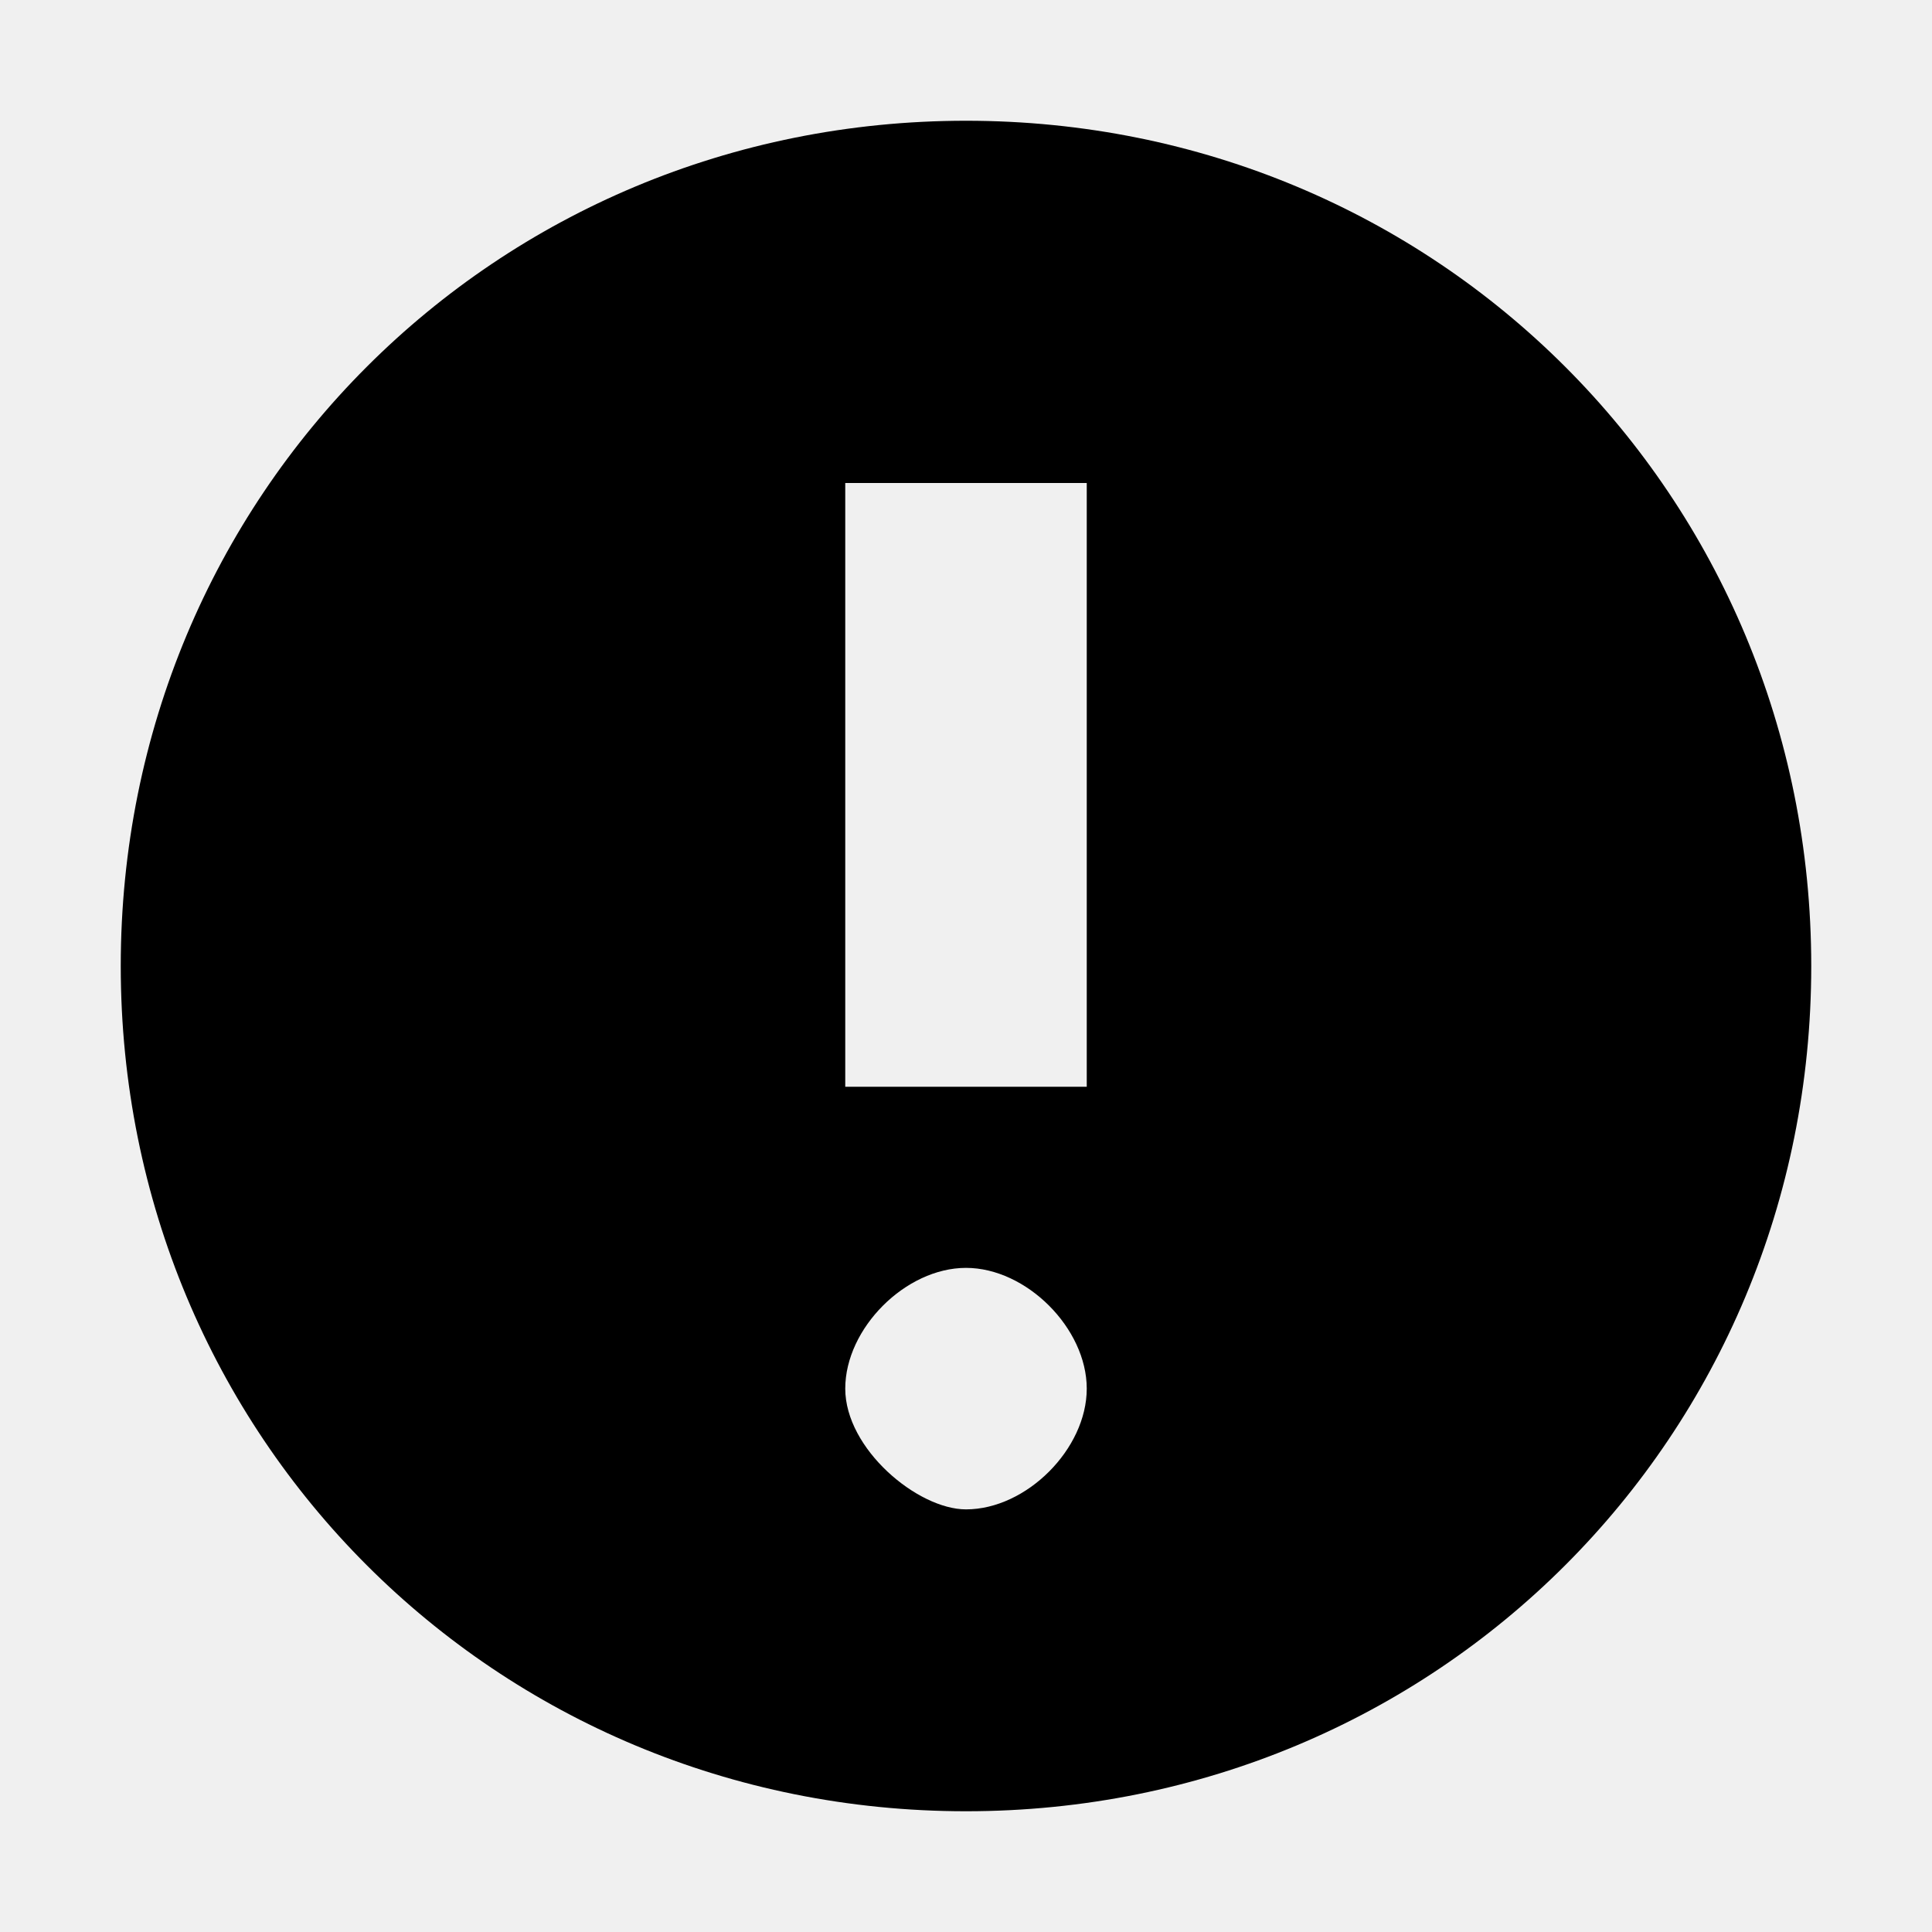
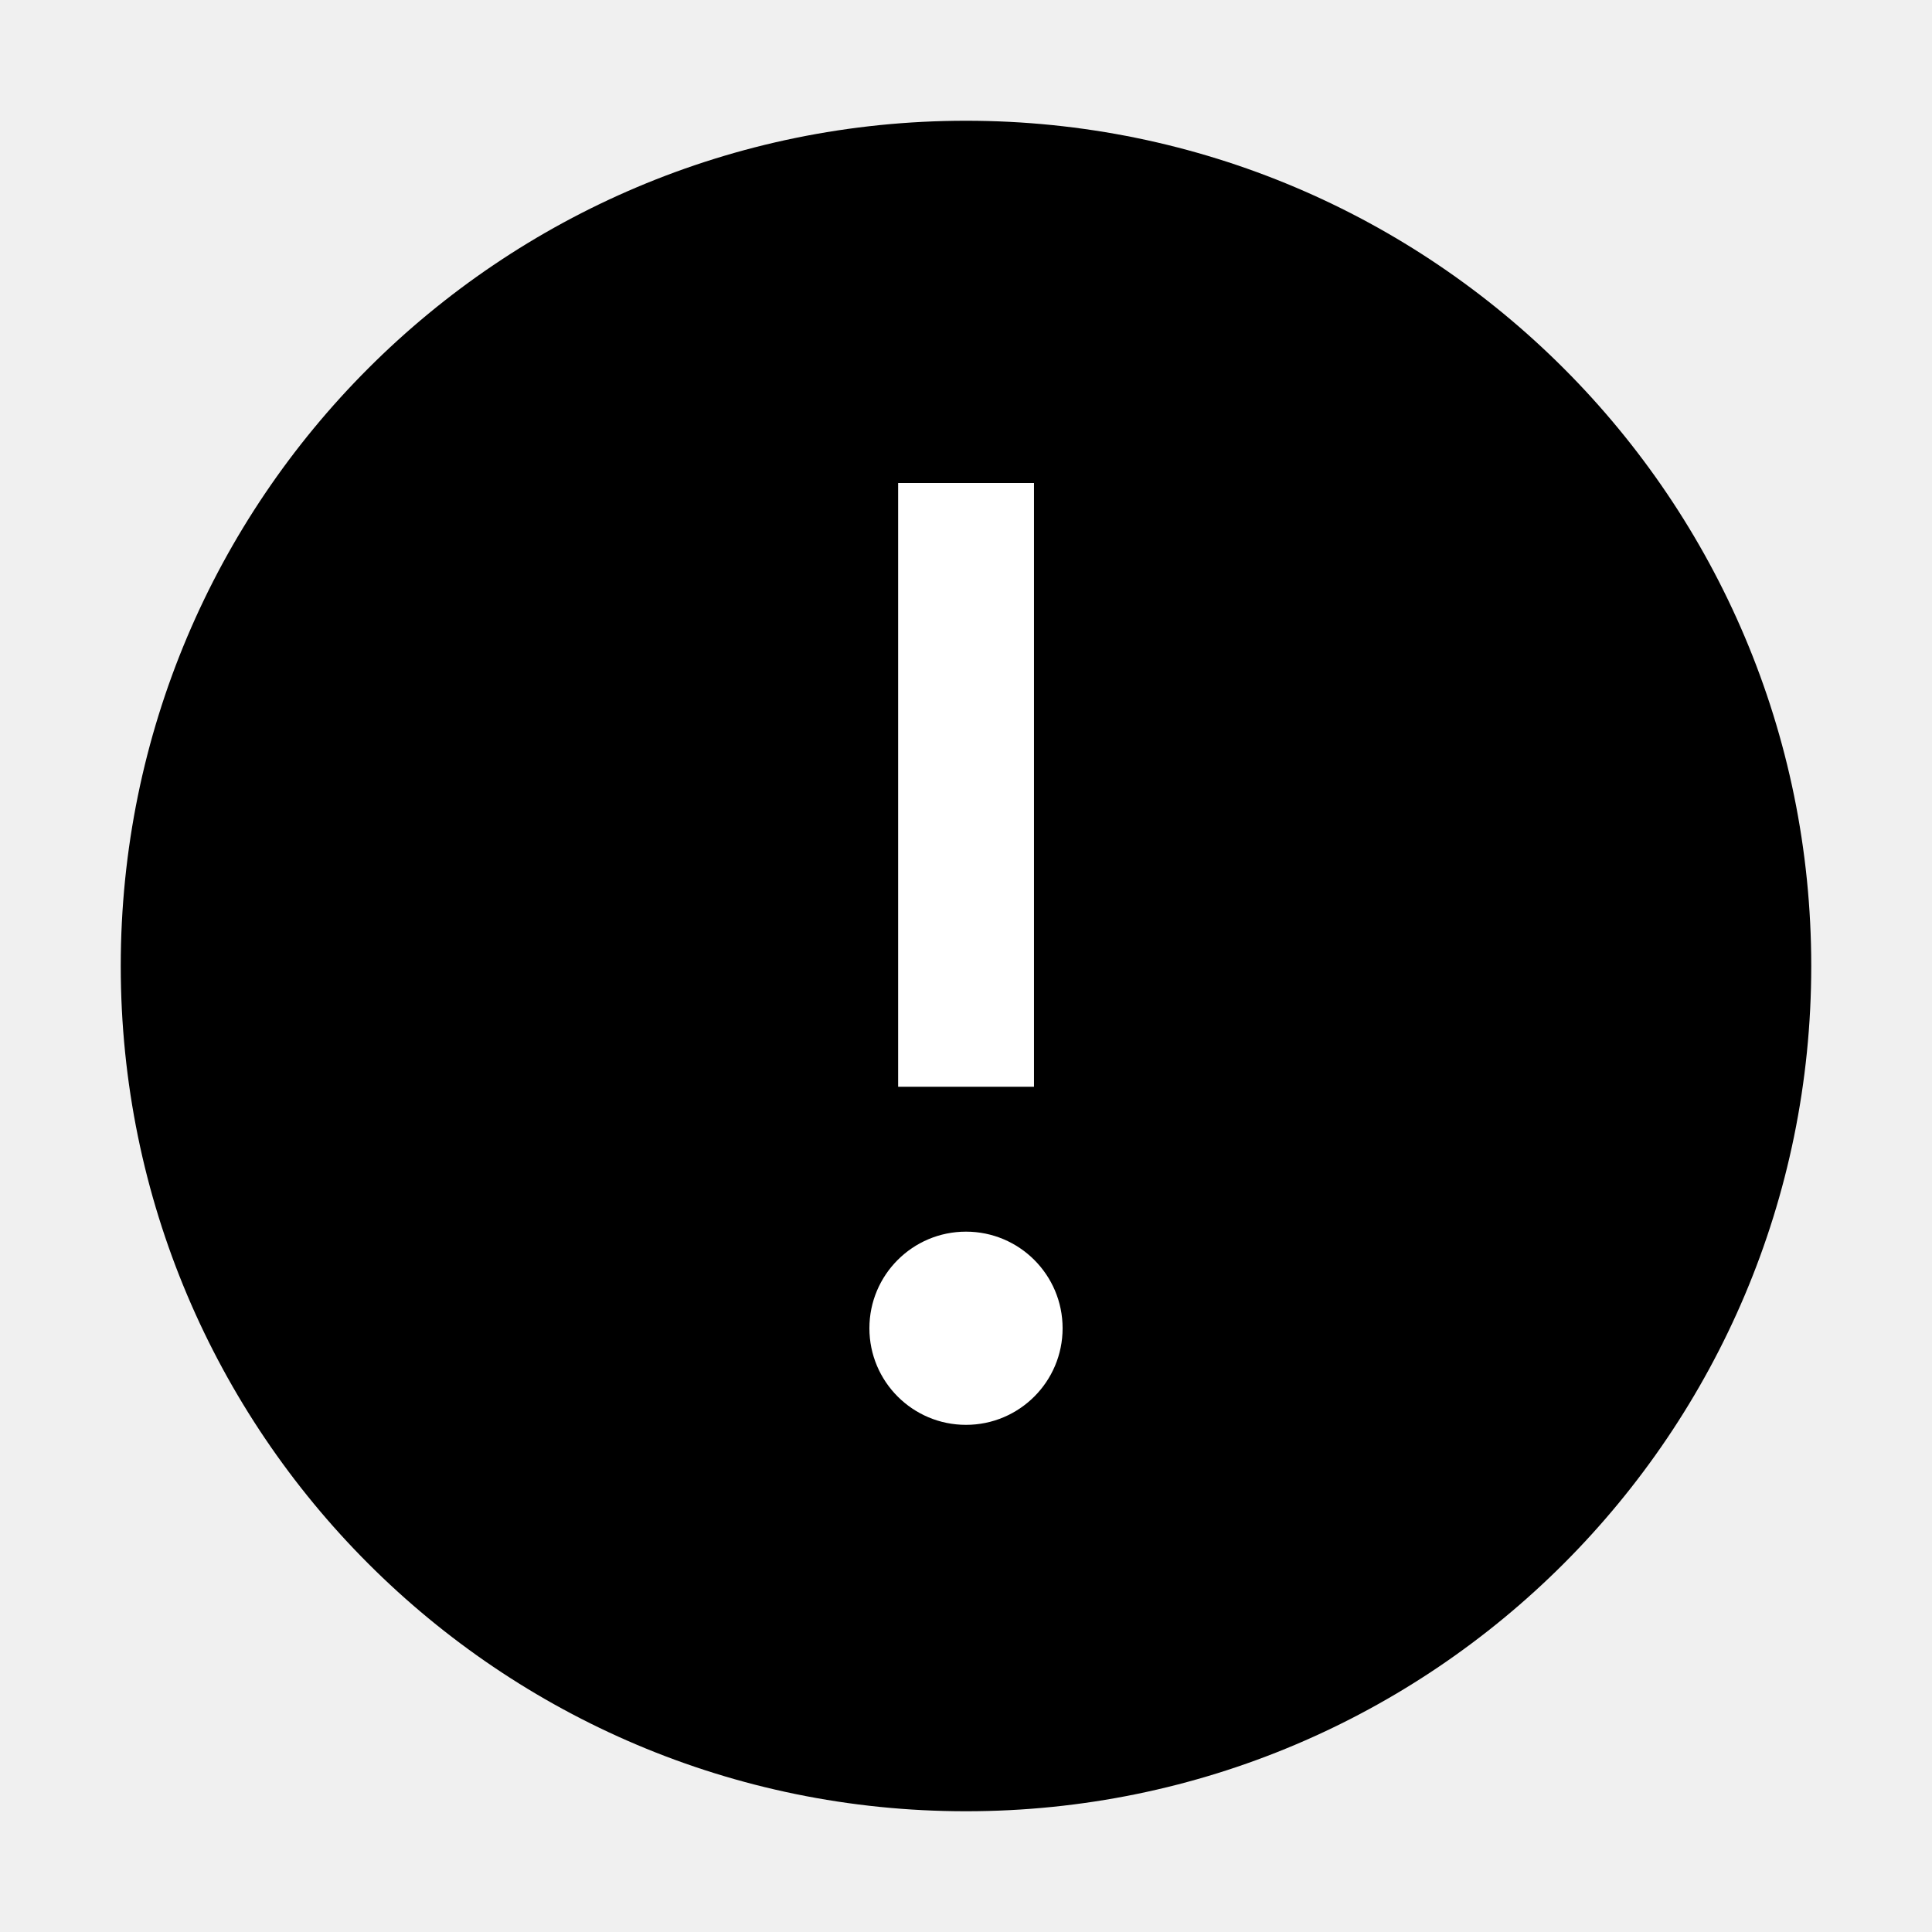
- <svg xmlns="http://www.w3.org/2000/svg" version="1.1" id="Layer_1" x="0px" y="0px" width="16px" height="16px" viewBox="0 0 16 16" style="enable-background:new 0 0 16 16;" xml:space="preserve">
-   <style type="text/css">
- 	.st0{fill:none;}
- 	.st1{opacity:0;fill:#FFFFFF;}
- </style>
-   <rect class="st0" width="16" height="16" />
-   <g>
-     <path d="M8,1C4.1,1,1,4.1,1,8s3.1,7,7,7s7-3.1,7-7S11.9,1,8,1z M8,12.5c-0.4,0-1-0.5-1-1s0.5-1,1-1s1,0.5,1,1S8.5,12.5,8,12.5z    M9,5.6V9H7V5.6V4h2V5.6z" />
-     <path id="inner-path" class="st1" d="M7,11.5c0-0.5,0.5-1,1-1s1,0.5,1,1s-0.5,1-1,1C7.6,12.5,7,12,7,11.5z M7,9V5.6V4h2v1.6V9H7z" />
-   </g>
+ <svg xmlns="http://www.w3.org/2000/svg" id="Layer_1" data-name="Layer 1" viewBox="0 0 16 16">
+   <defs>
+     <style>.cls-1{fill:#fff;}.cls-2{fill:none;}</style>
+   </defs>
+   <circle cx="8" cy="8" r="7" />
+   <circle class="cls-1" cx="8" cy="11" r="0.8" />
+   <rect class="cls-1" x="7.438" y="4" width="1.125" height="5" />
+   <rect id="_Transparent_Rectangle_" data-name="&lt;Transparent Rectangle&gt;" class="cls-2" width="16" height="16" />
</svg>
